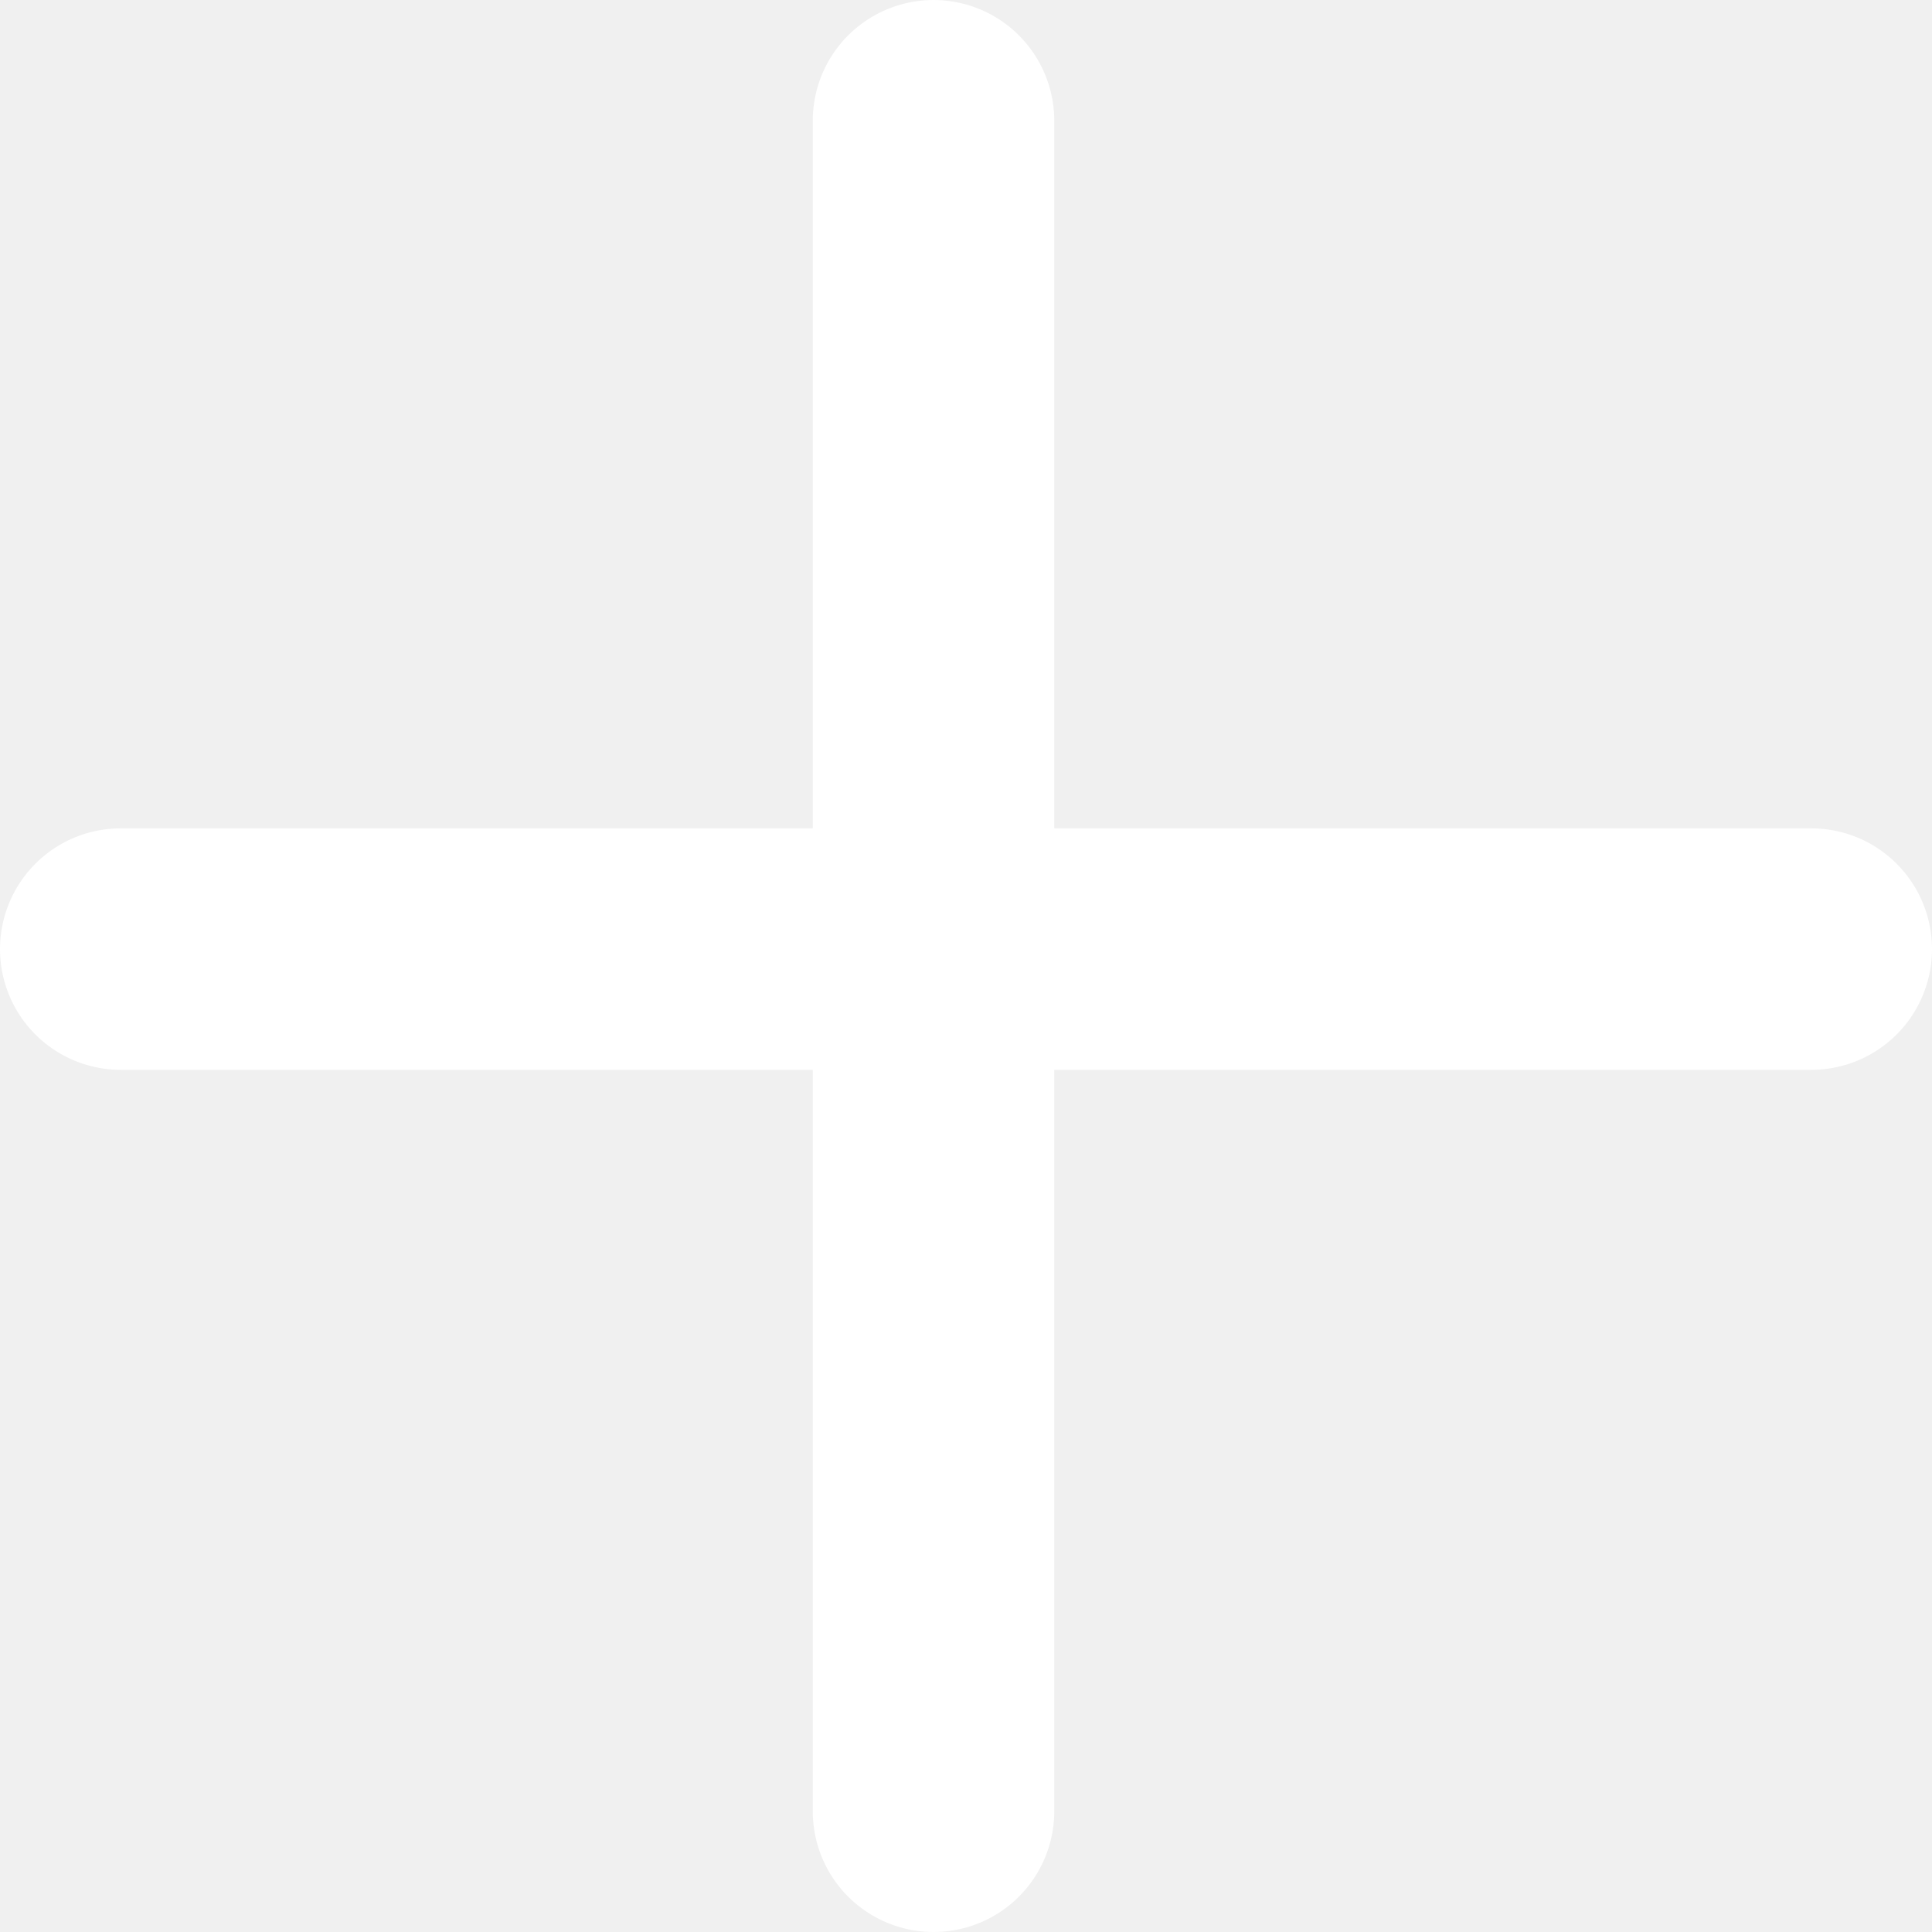
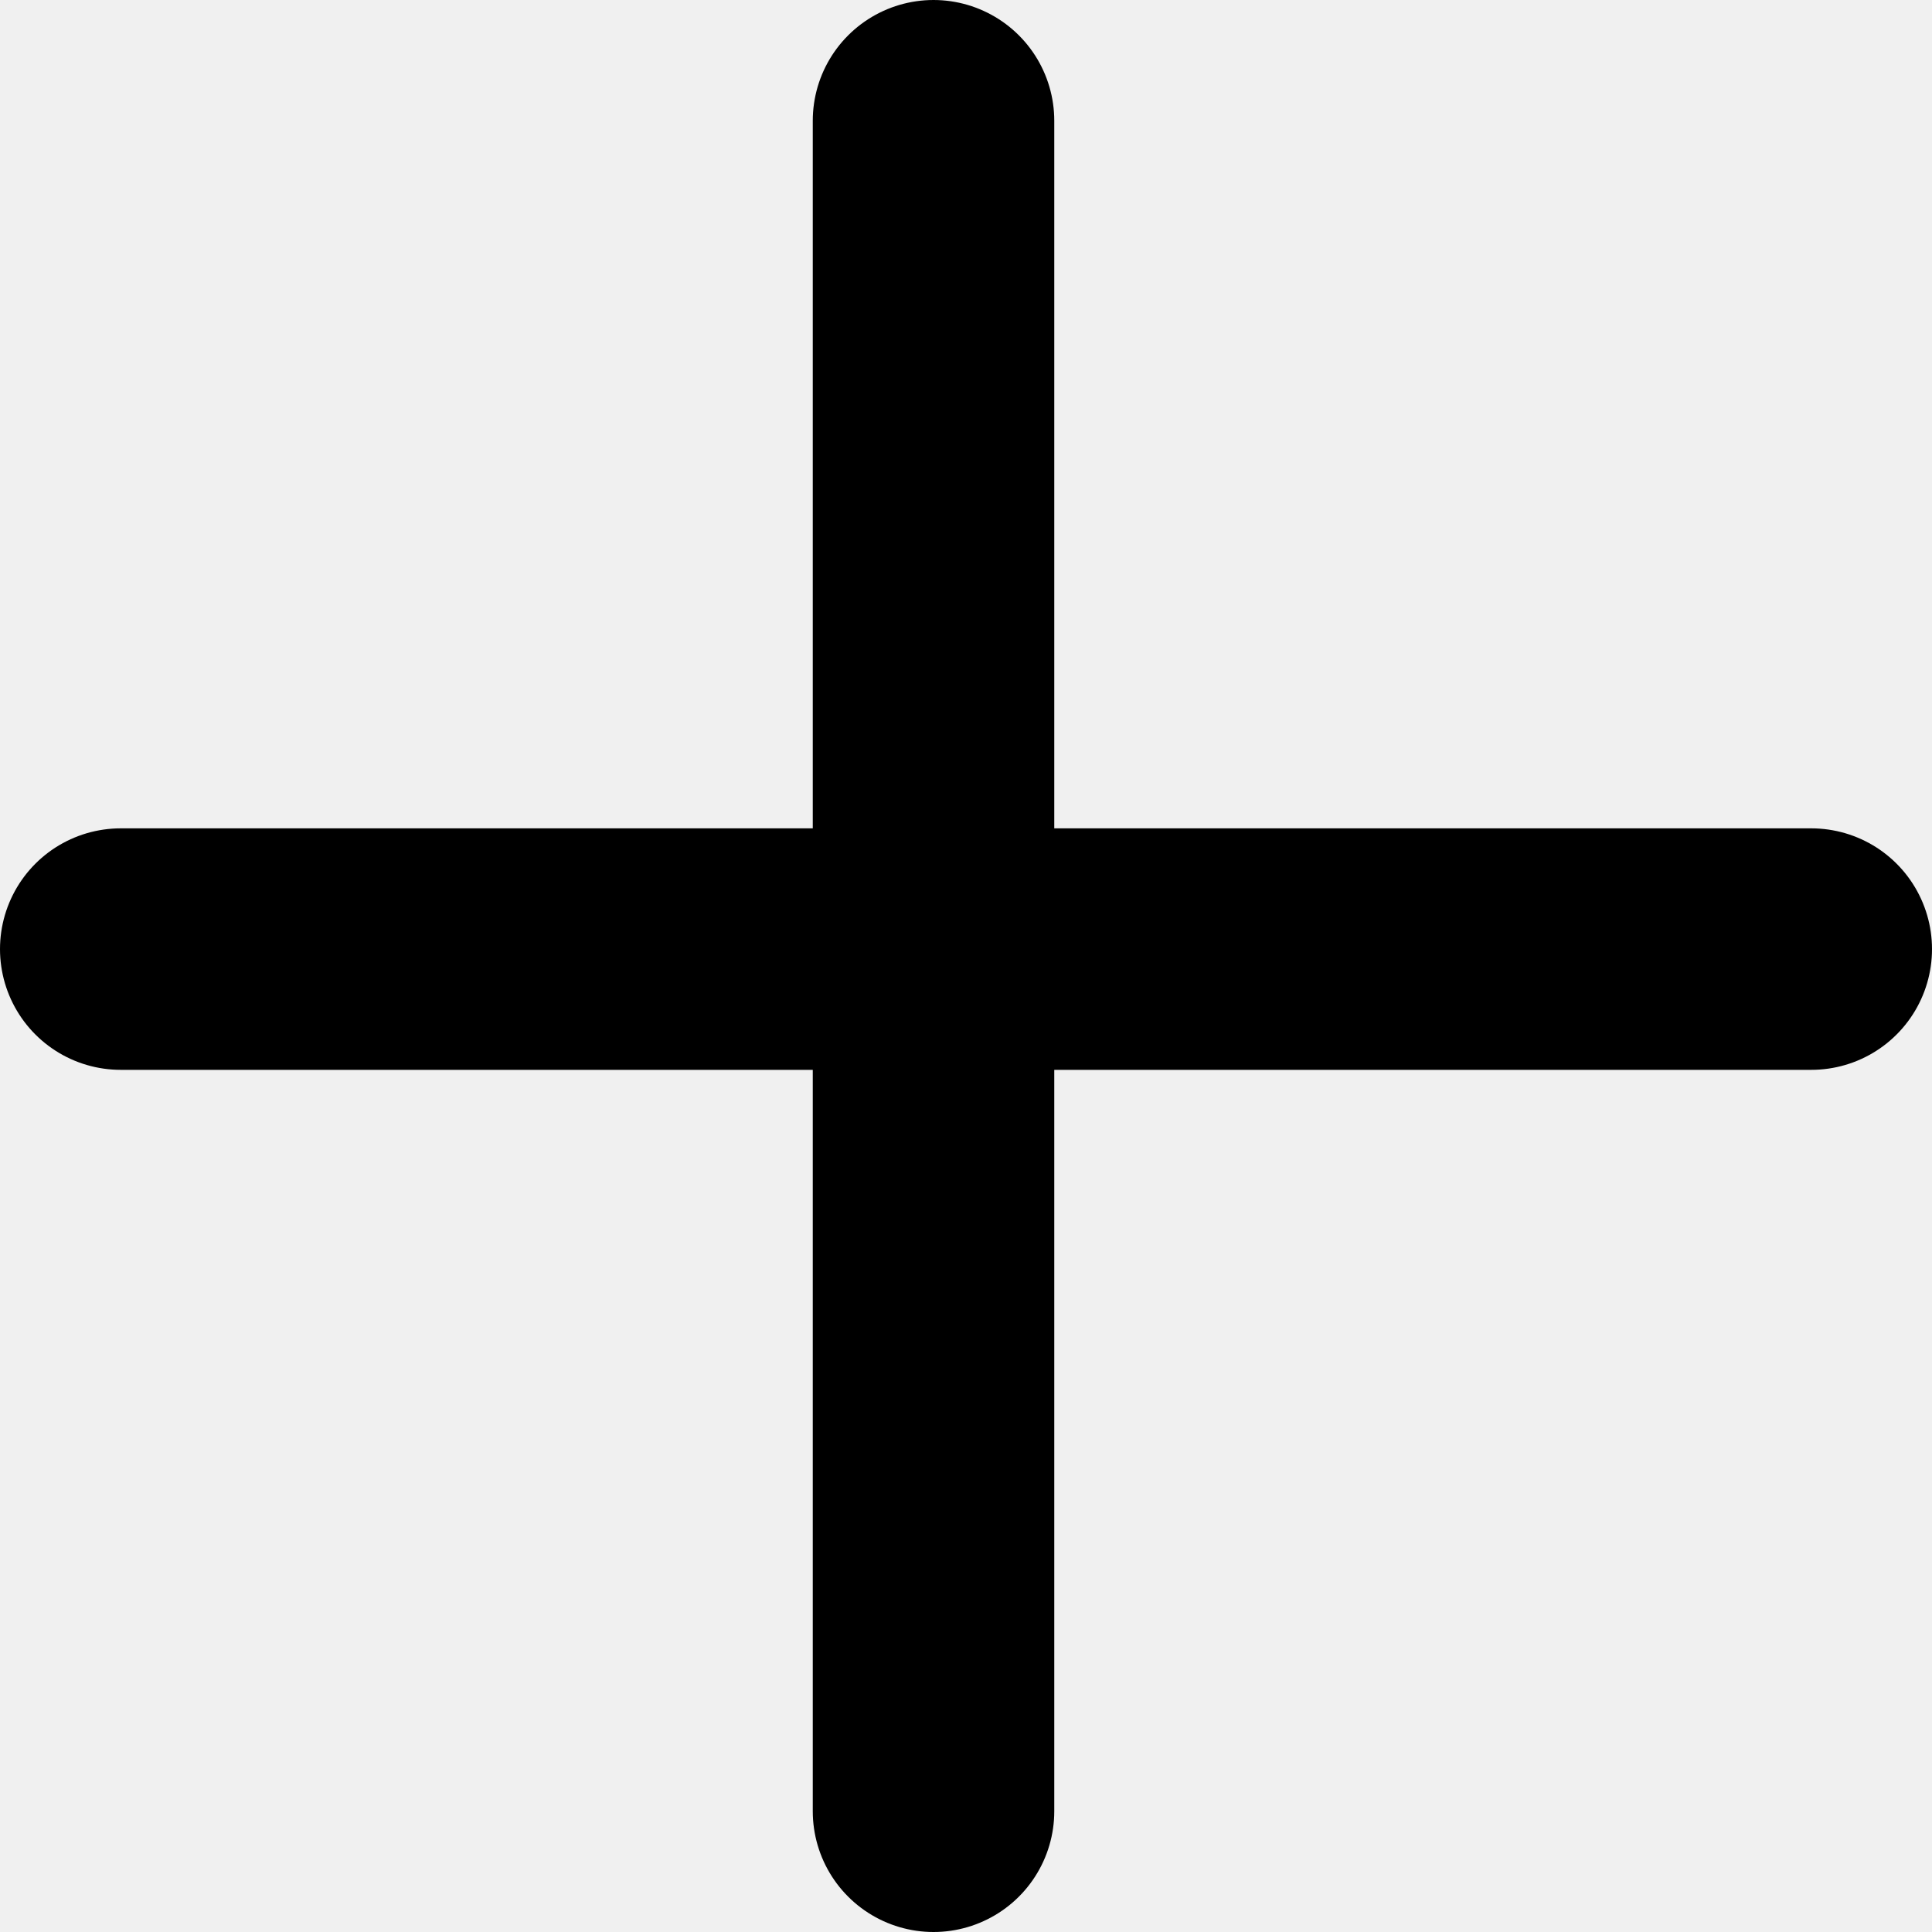
<svg xmlns="http://www.w3.org/2000/svg" width="16" height="16" viewBox="0 0 16 16" fill="none">
-   <path d="M7.731 15L7.731 1" stroke="white" stroke-width="2" stroke-linecap="round" />
-   <path d="M15 7.86L1 7.86" stroke="white" stroke-width="2" stroke-linecap="round" />
+   <path d="M7.731 15L7.731 1" stroke="black" stroke-width="2" stroke-linecap="round" />
+   <path d="M15 7.86L1 7.86" stroke="black" stroke-width="2" stroke-linecap="round" />
</svg>
